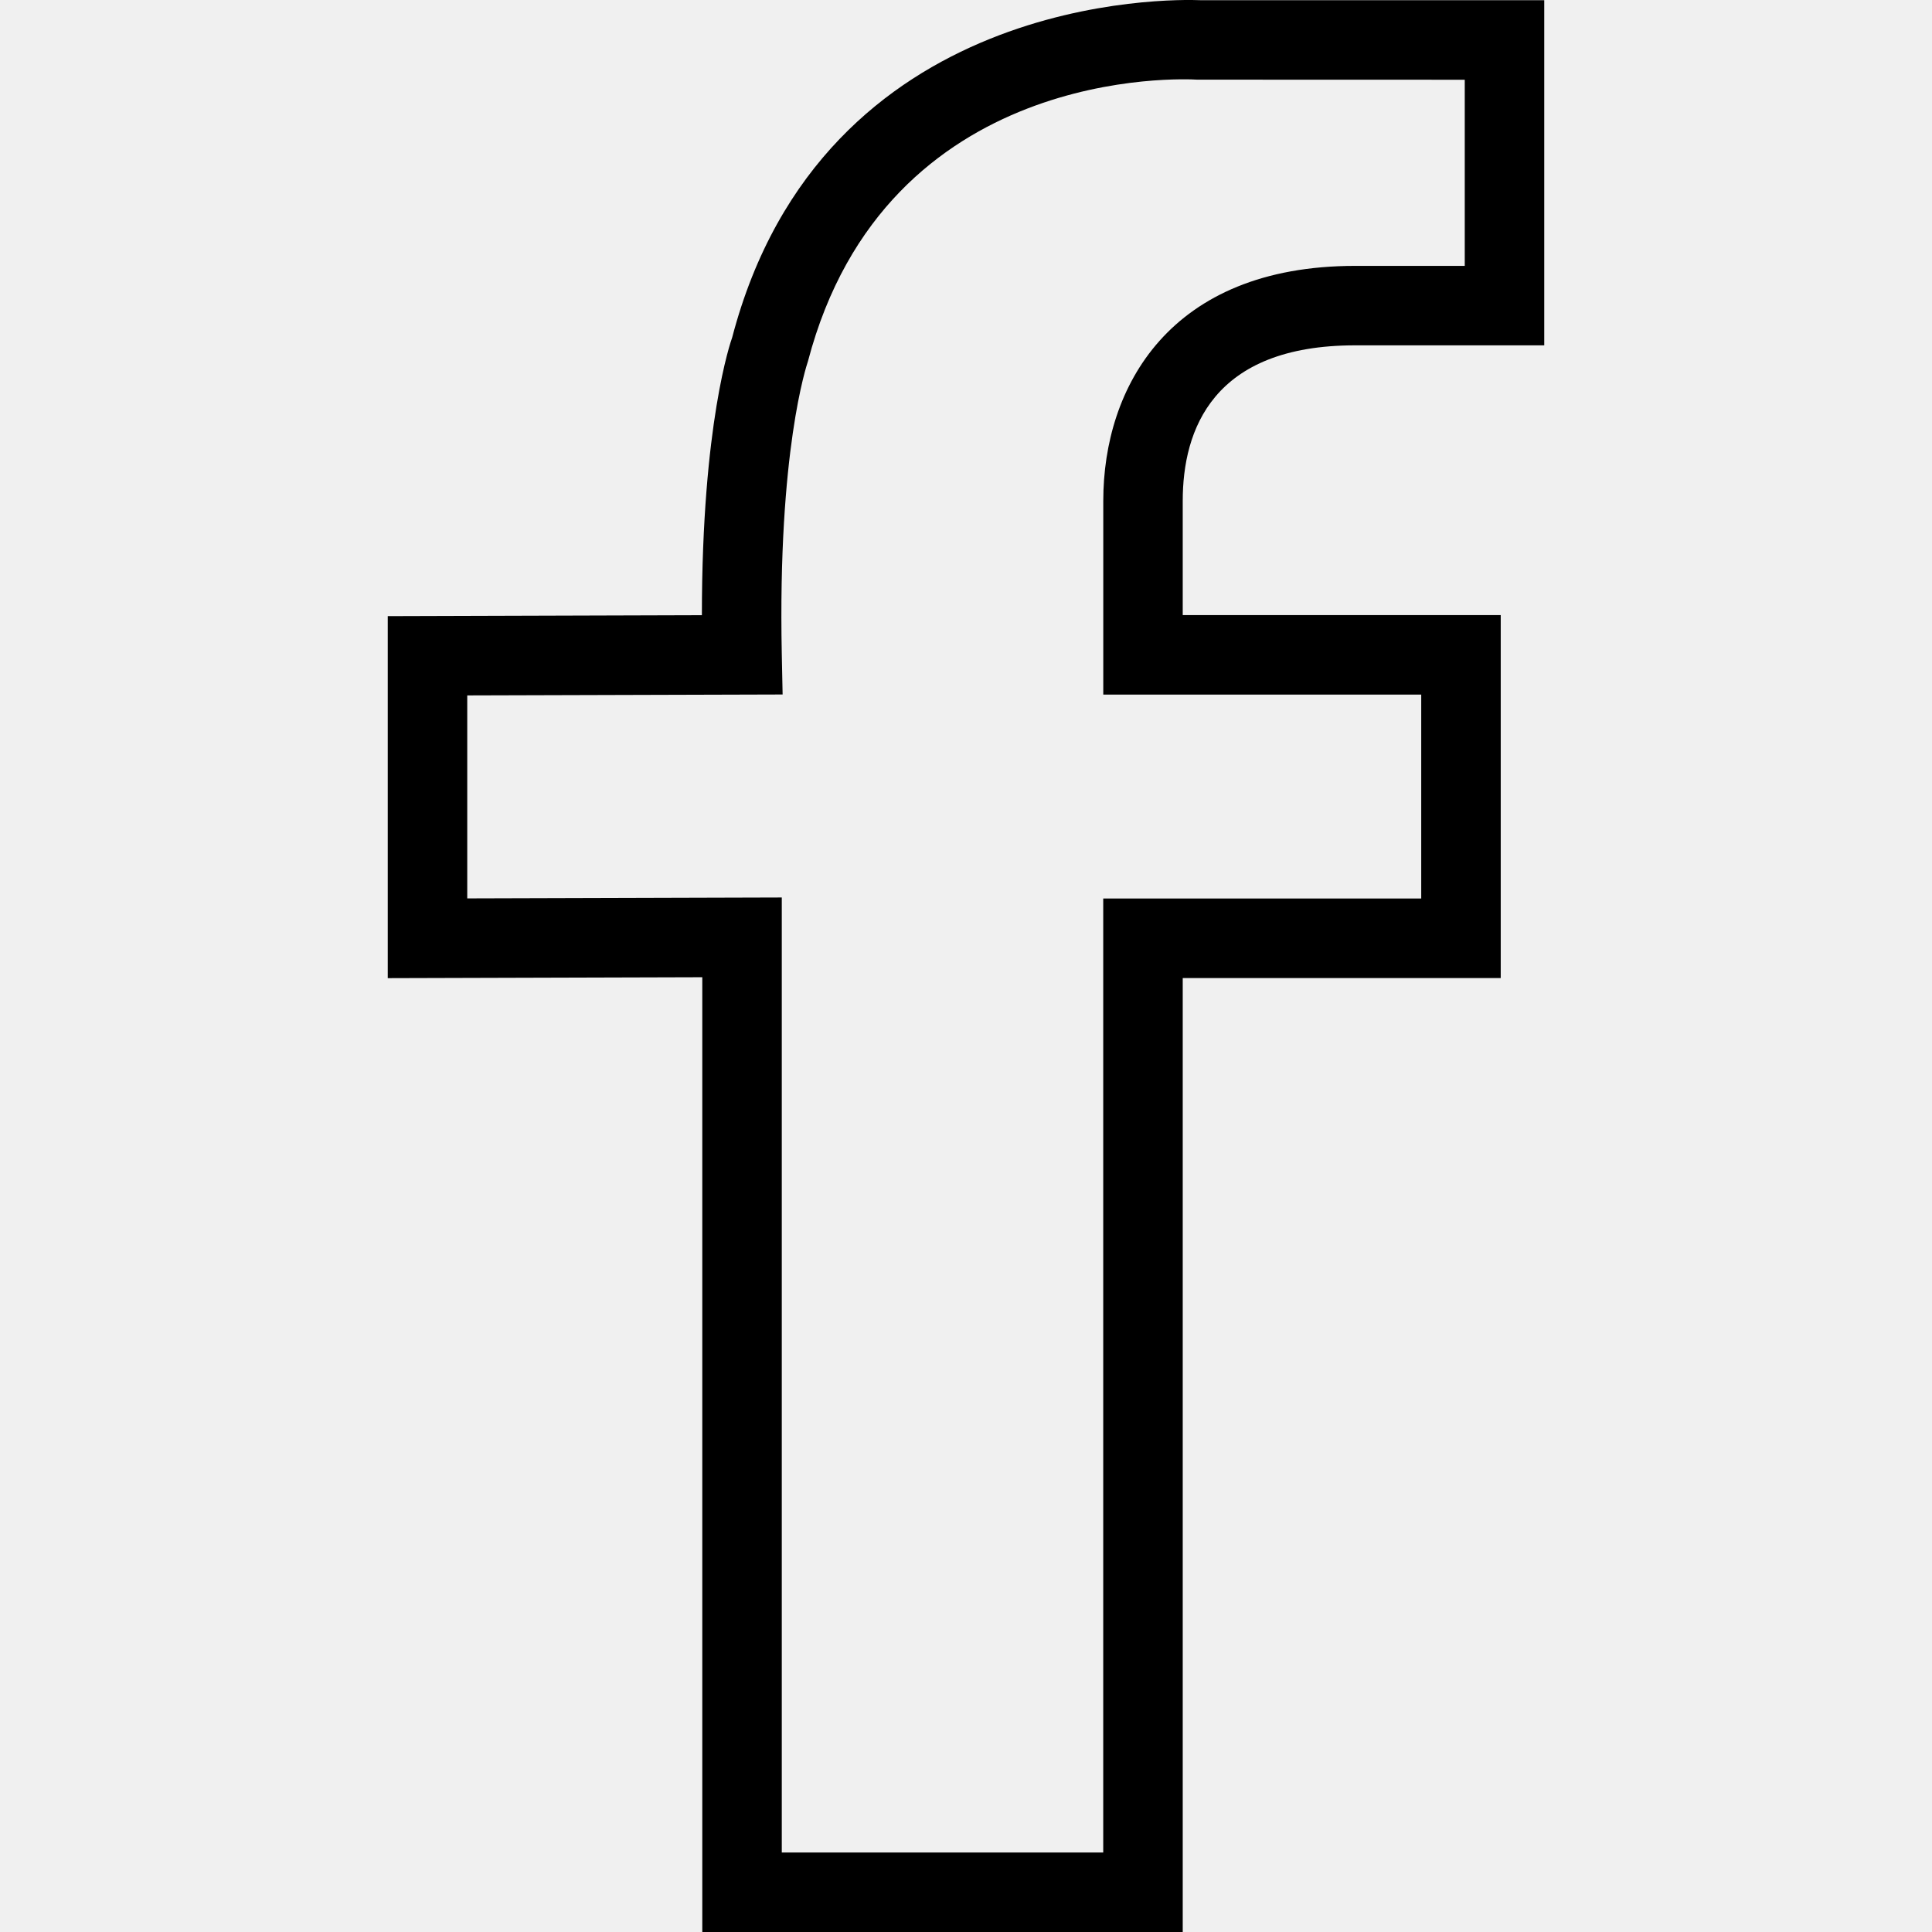
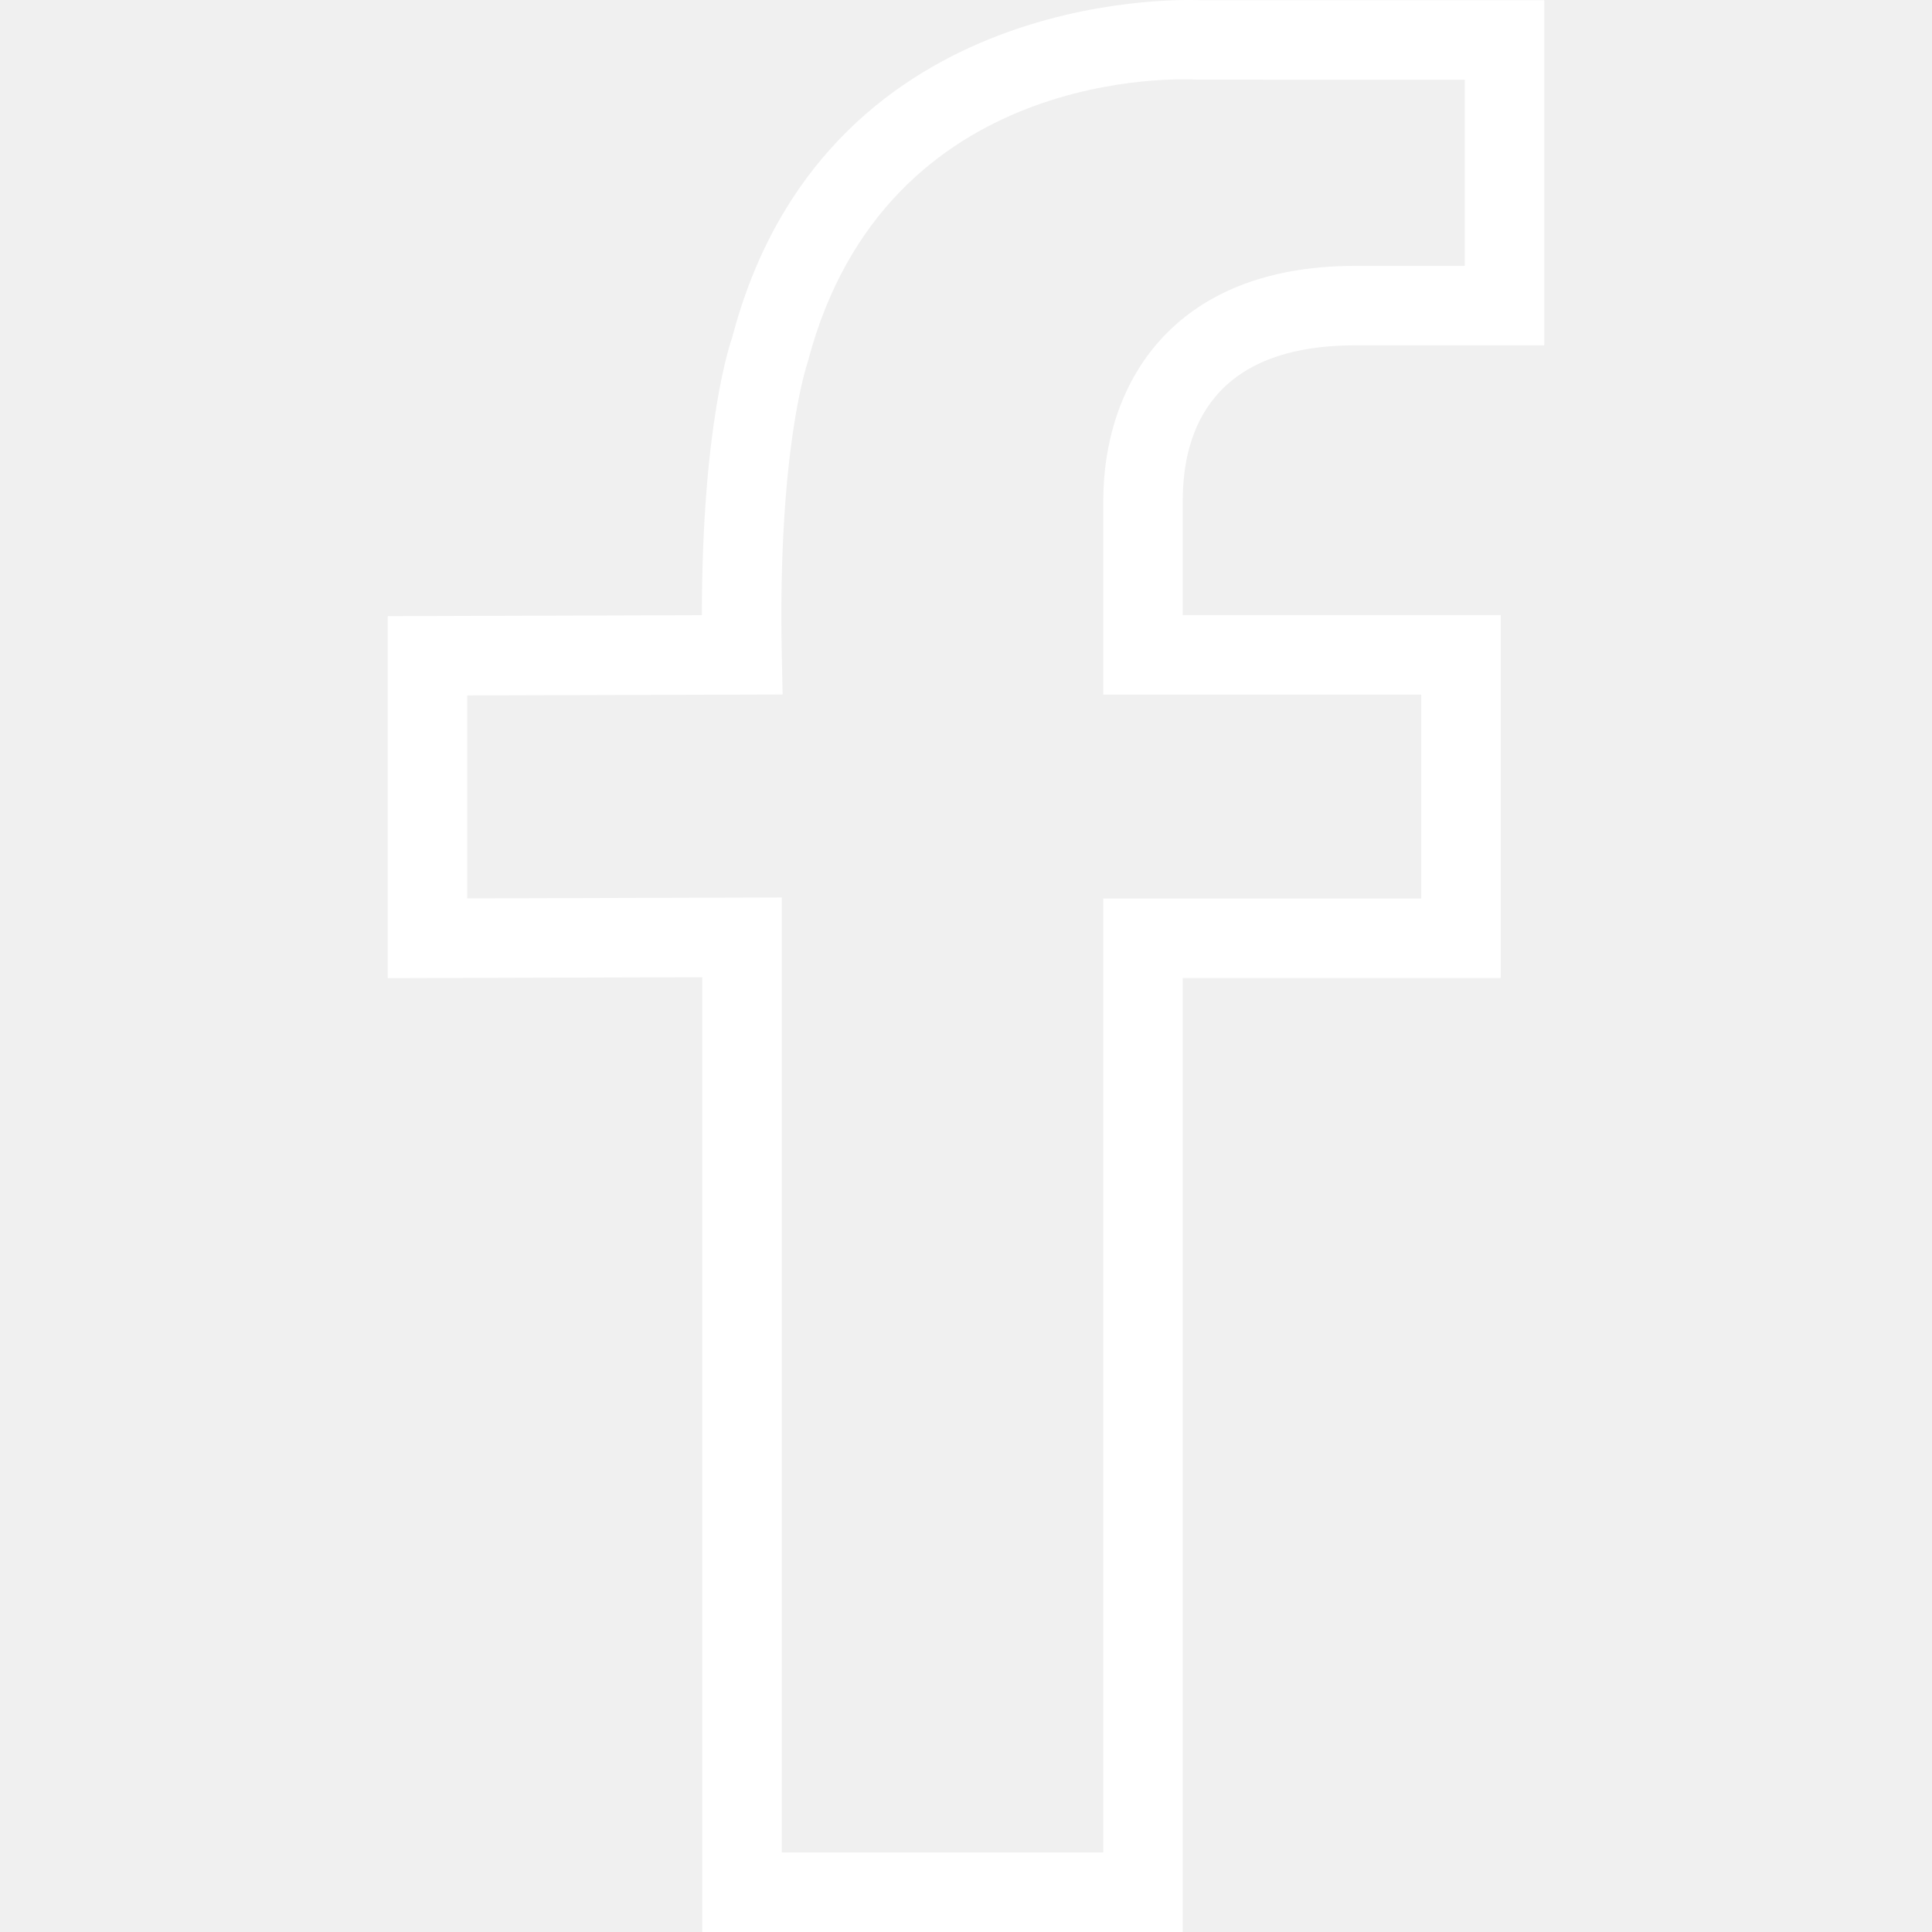
- <svg xmlns="http://www.w3.org/2000/svg" version="1.1" id="Capa_1" x="0px" y="0px" viewBox="0 0 48.605 48.605" style="enable-background:new 0 0 48.605 48.605;" xml:space="preserve">
+ <svg xmlns="http://www.w3.org/2000/svg" version="1.1" id="Capa_1" x="0px" y="0px" viewBox="0 0 48.605 48.605" style="enable-background:new 0 0 48.605 48.605; fill:white;" width="25px" height="25px" xml:space="preserve">
  <g>
    <path d="M34.094,8.688h4.756V0.005h-8.643c-0.721-0.03-9.51-0.198-11.788,8.489c-0.033,0.091-0.761,2.157-0.761,6.983l-7.903,0.024   v9.107l7.913-0.023v24.021h12.087v-24h8v-9.131h-8v-2.873C29.755,10.816,30.508,8.688,34.094,8.688z M35.755,17.474v5.131h-8v24   h-8.087V22.579l-7.913,0.023v-5.107l7.934-0.023l-0.021-1.017c-0.104-5.112,0.625-7.262,0.658-7.365   c1.966-7.482,9.473-7.106,9.795-7.086l6.729,0.002v4.683h-2.756c-4.673,0-6.338,3.054-6.338,5.912v4.873L35.755,17.474   L35.755,17.474z" />
  </g>
  <g>
</g>
  <g>
</g>
  <g>
</g>
  <g>
</g>
  <g>
</g>
  <g>
</g>
  <g>
</g>
  <g>
</g>
  <g>
</g>
  <g>
</g>
  <g>
</g>
  <g>
</g>
  <g>
</g>
  <g>
</g>
  <g>
</g>
</svg>
